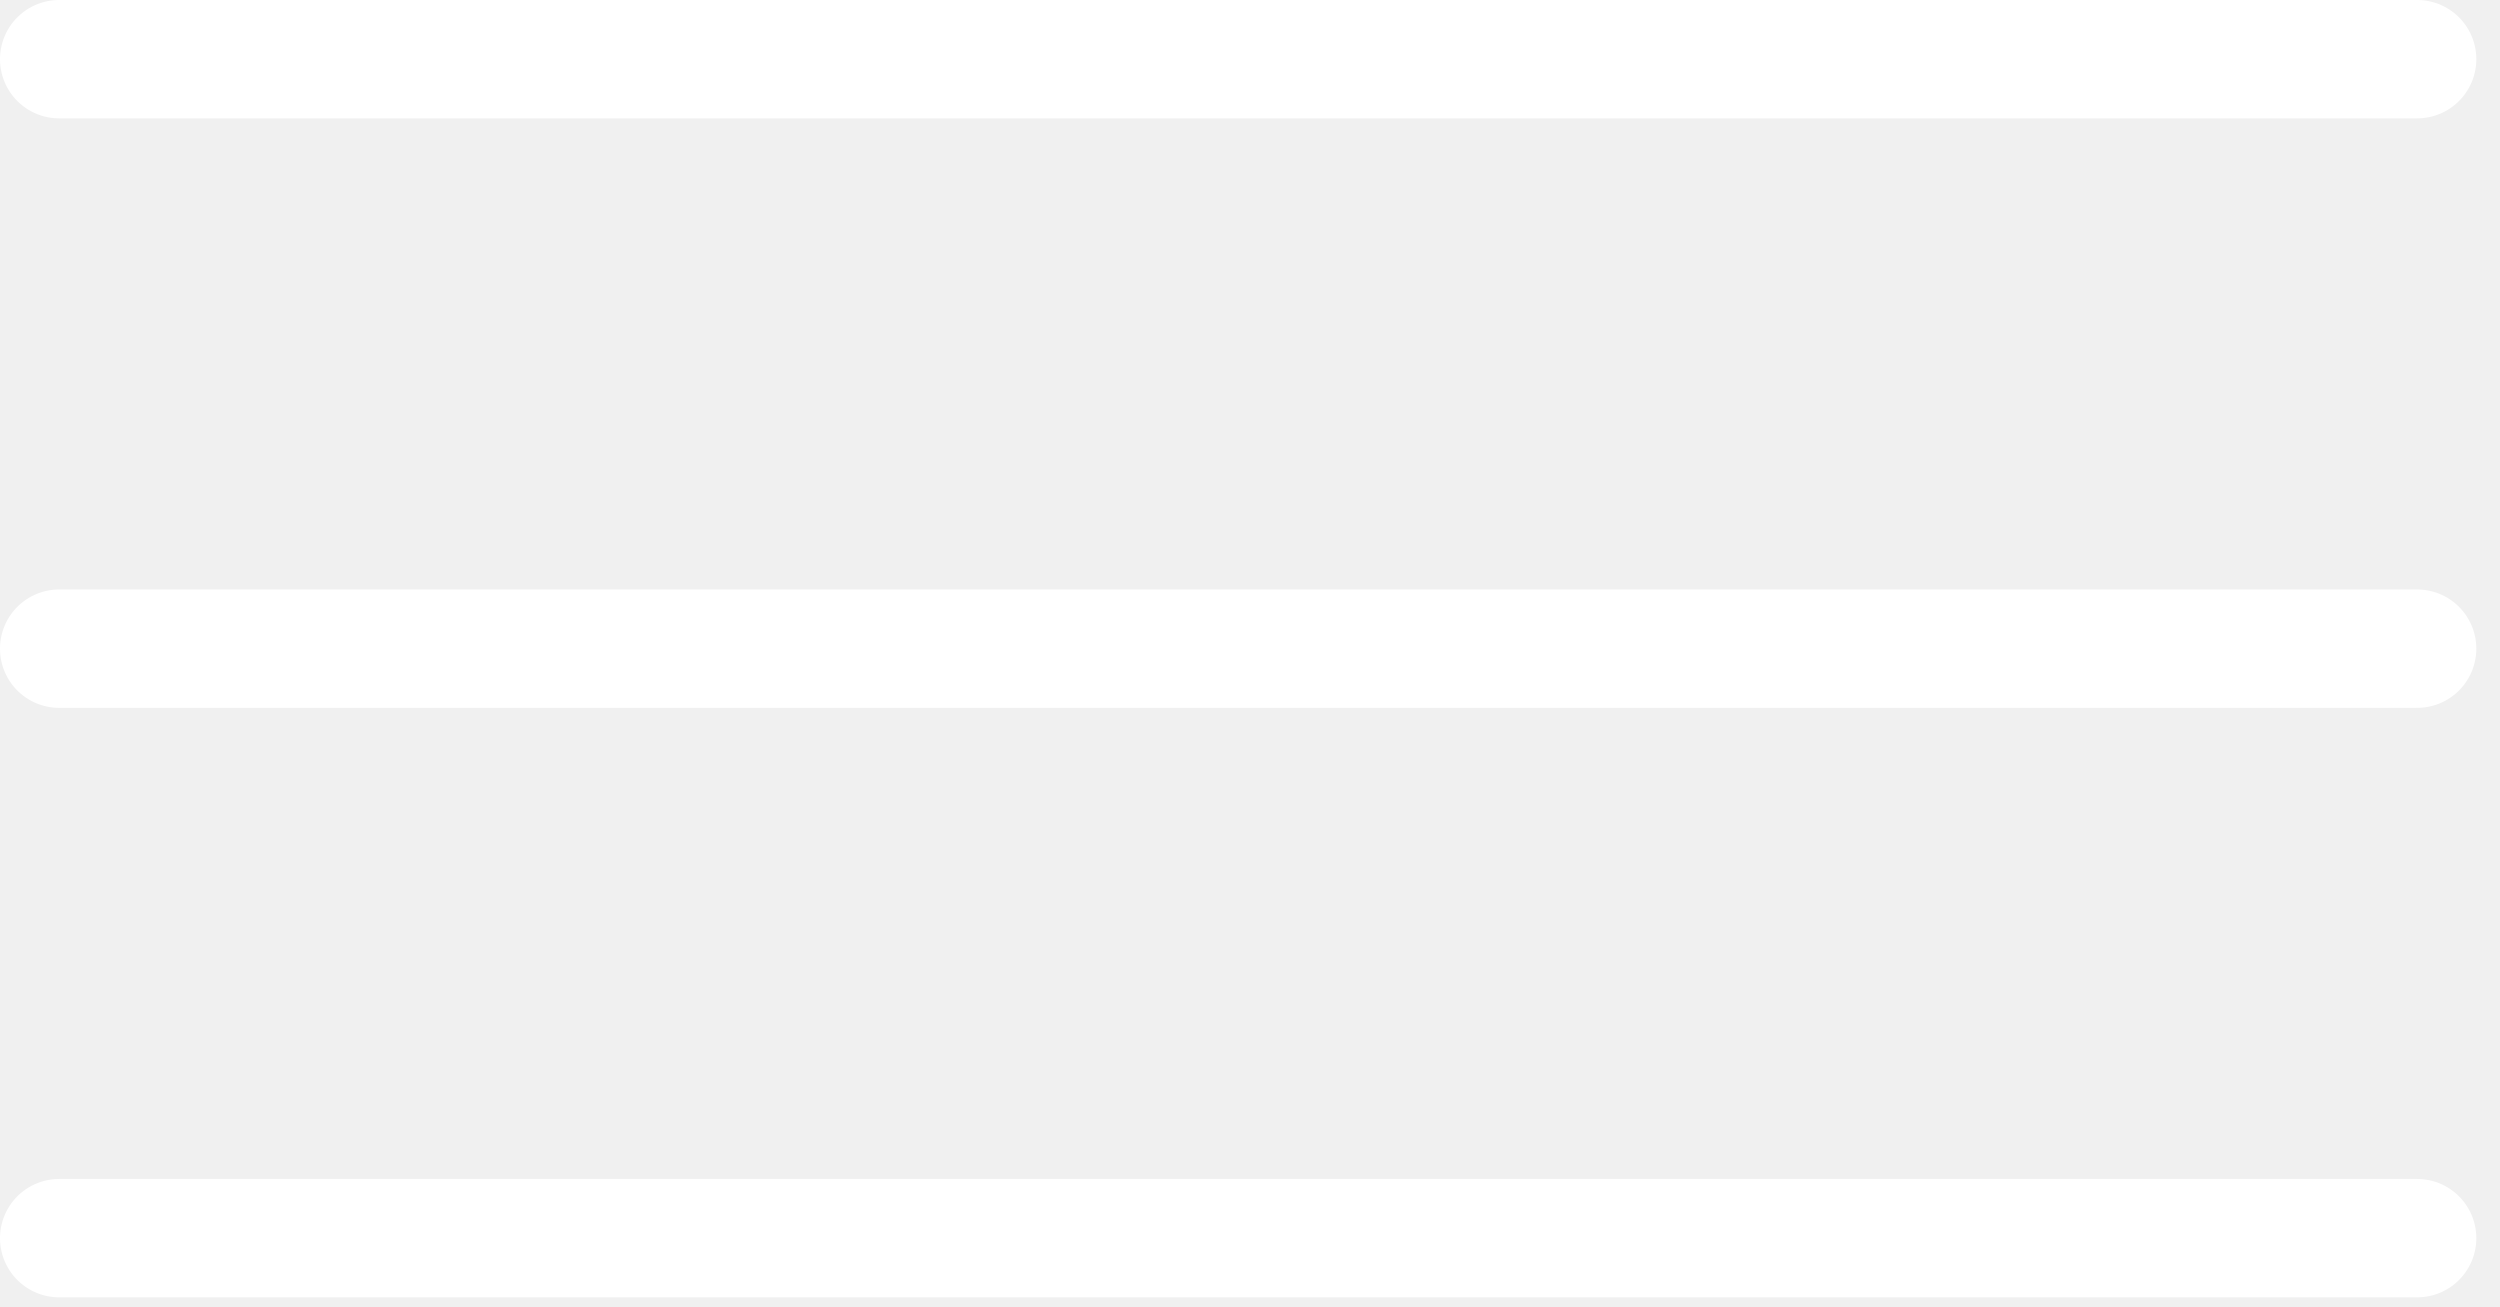
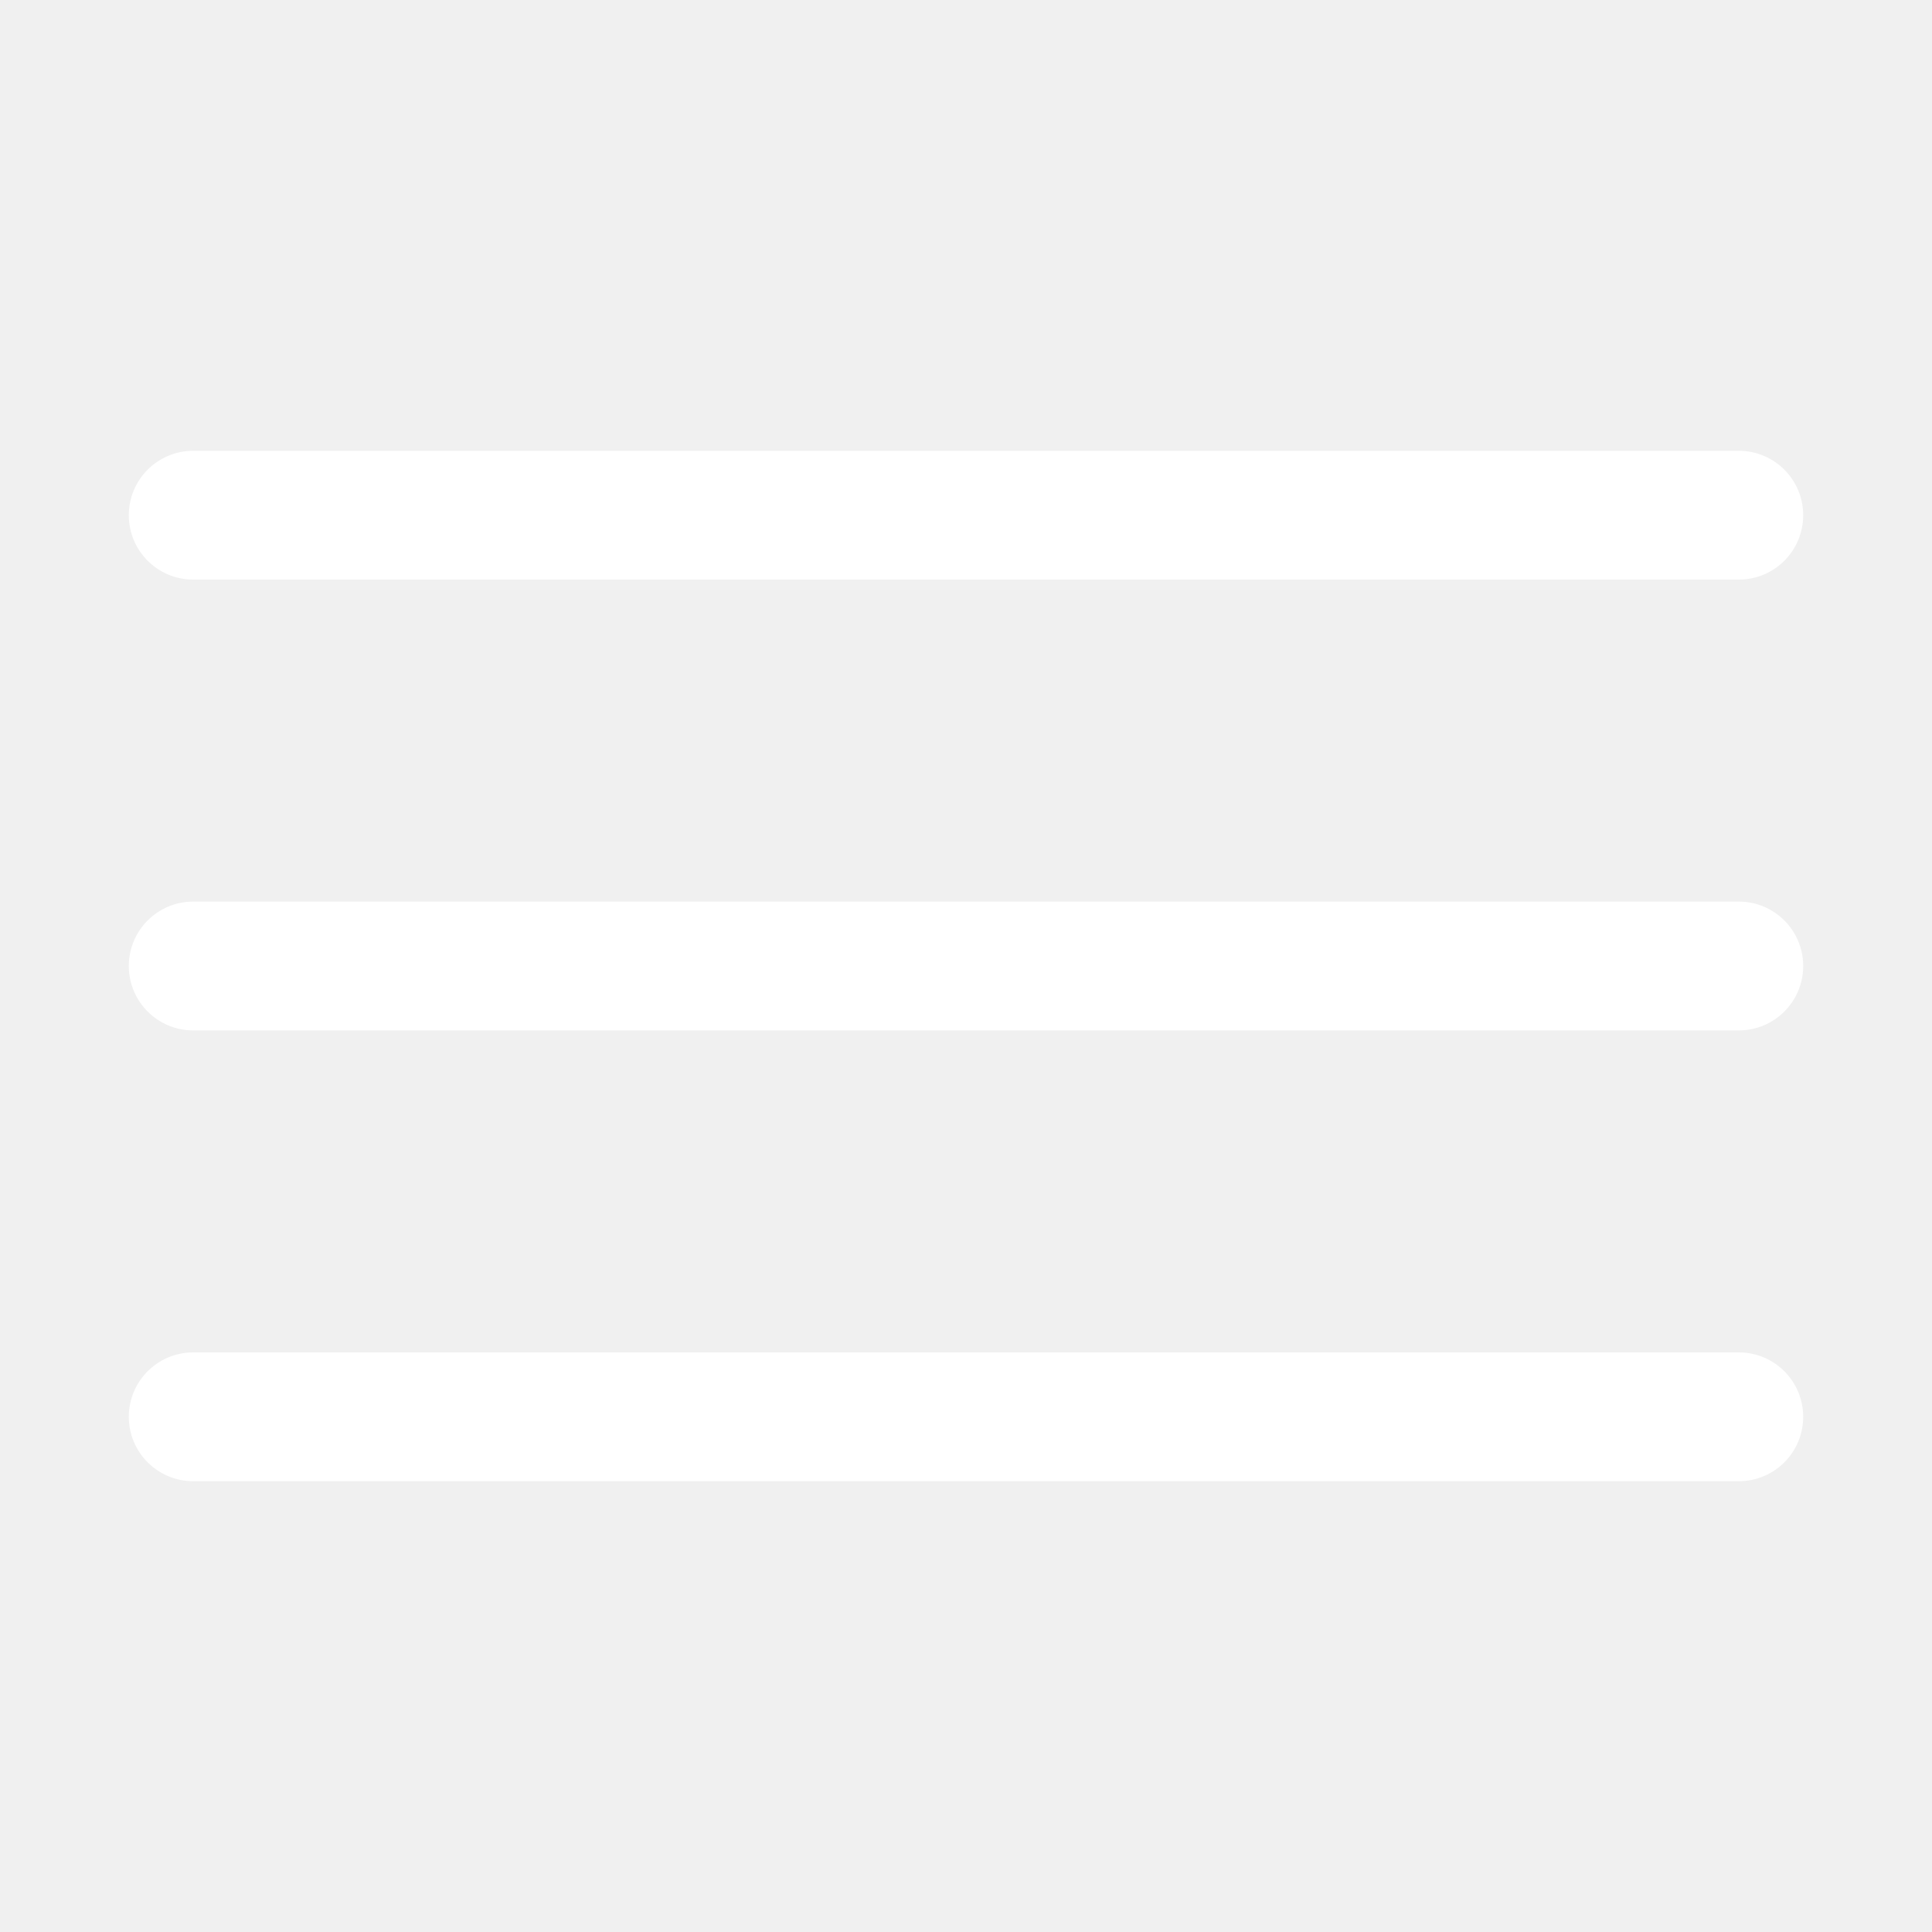
- <svg xmlns="http://www.w3.org/2000/svg" width="88" height="46" stroke="#000" stroke-linecap="round" stroke-linejoin="round" fill="#fff" fill-rule="evenodd">
-   <path d="M2.083 2.083h83m-83 20.75h83m-83 20.75h83" fill="none" stroke-width="4.167" stroke="#fff" />
+ <svg xmlns="http://www.w3.org/2000/svg" fill="#ffffff" viewBox="0 0 30 30" width="30px" height="30px">
+   <path d="M 3 7 A 1 1 0 1 0 3 9 L 27 9 A 1 1 0 1 0 27 7 L 3 7 z M 3 14 A 1 1 0 1 0 3 16 L 27 16 A 1 1 0 1 0 27 14 L 3 14 z M 3 21 A 1 1 0 1 0 3 23 L 27 23 A 1 1 0 1 0 27 21 L 3 21 z" />
</svg>
